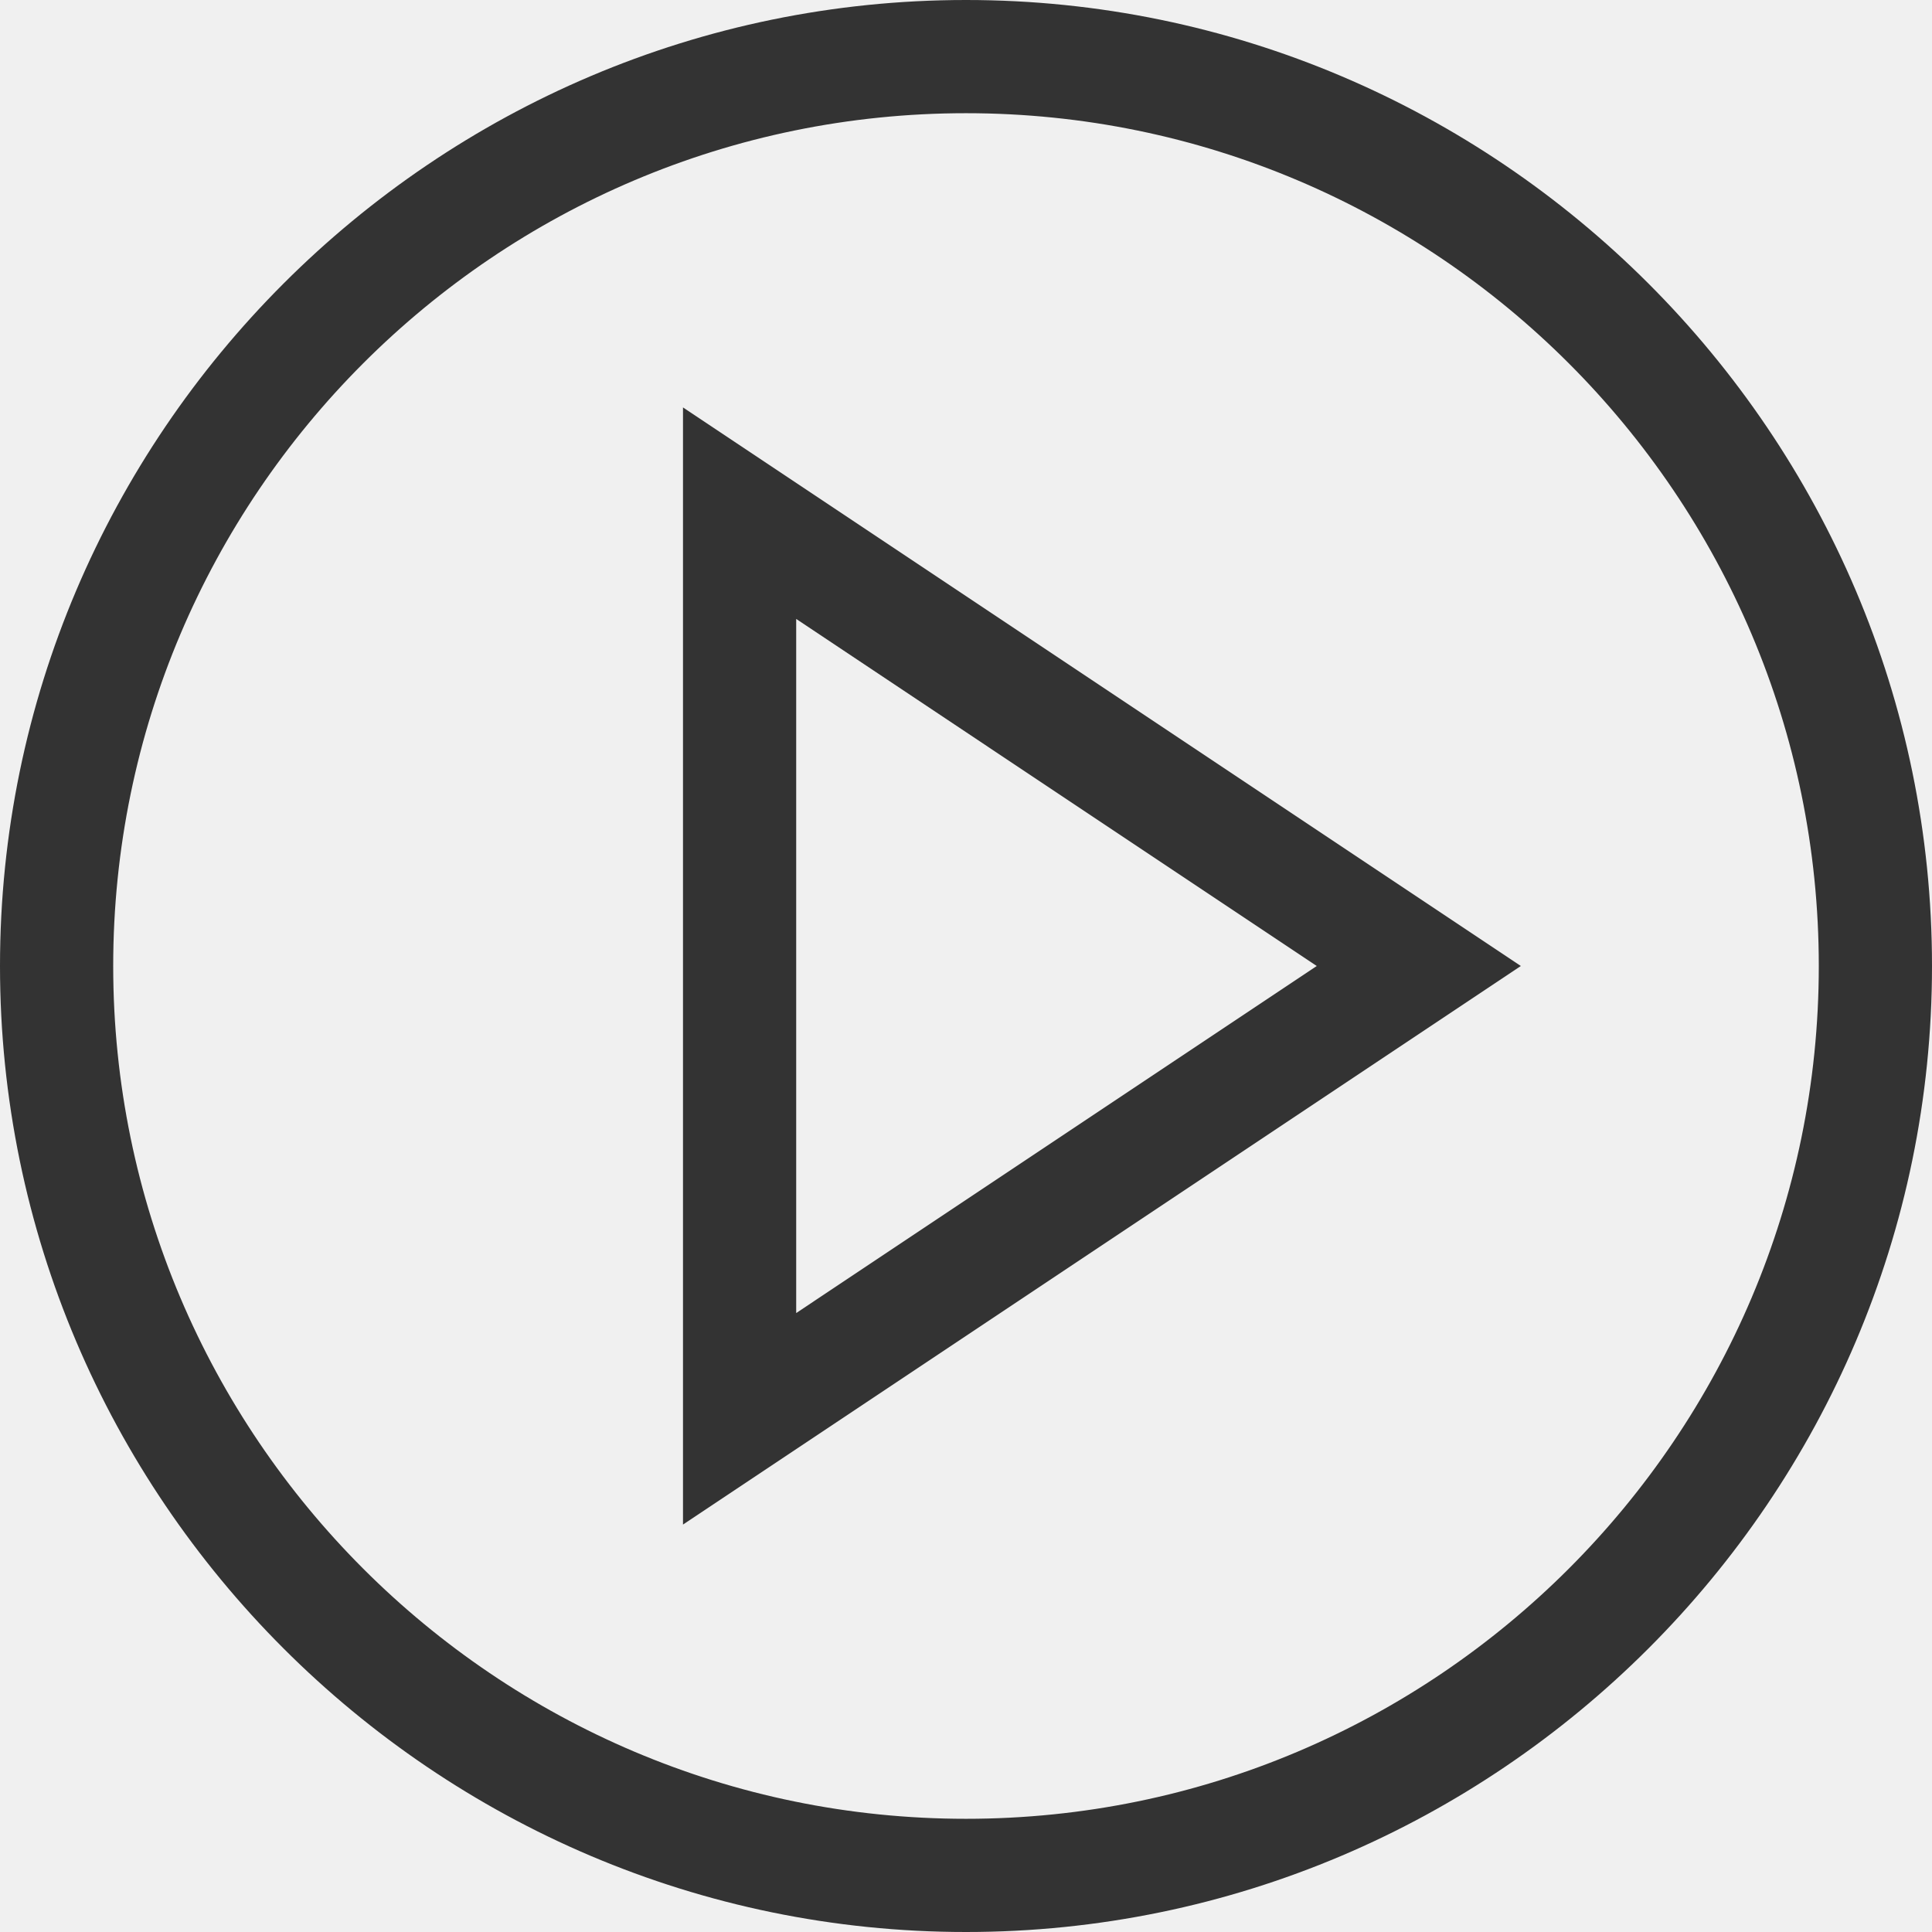
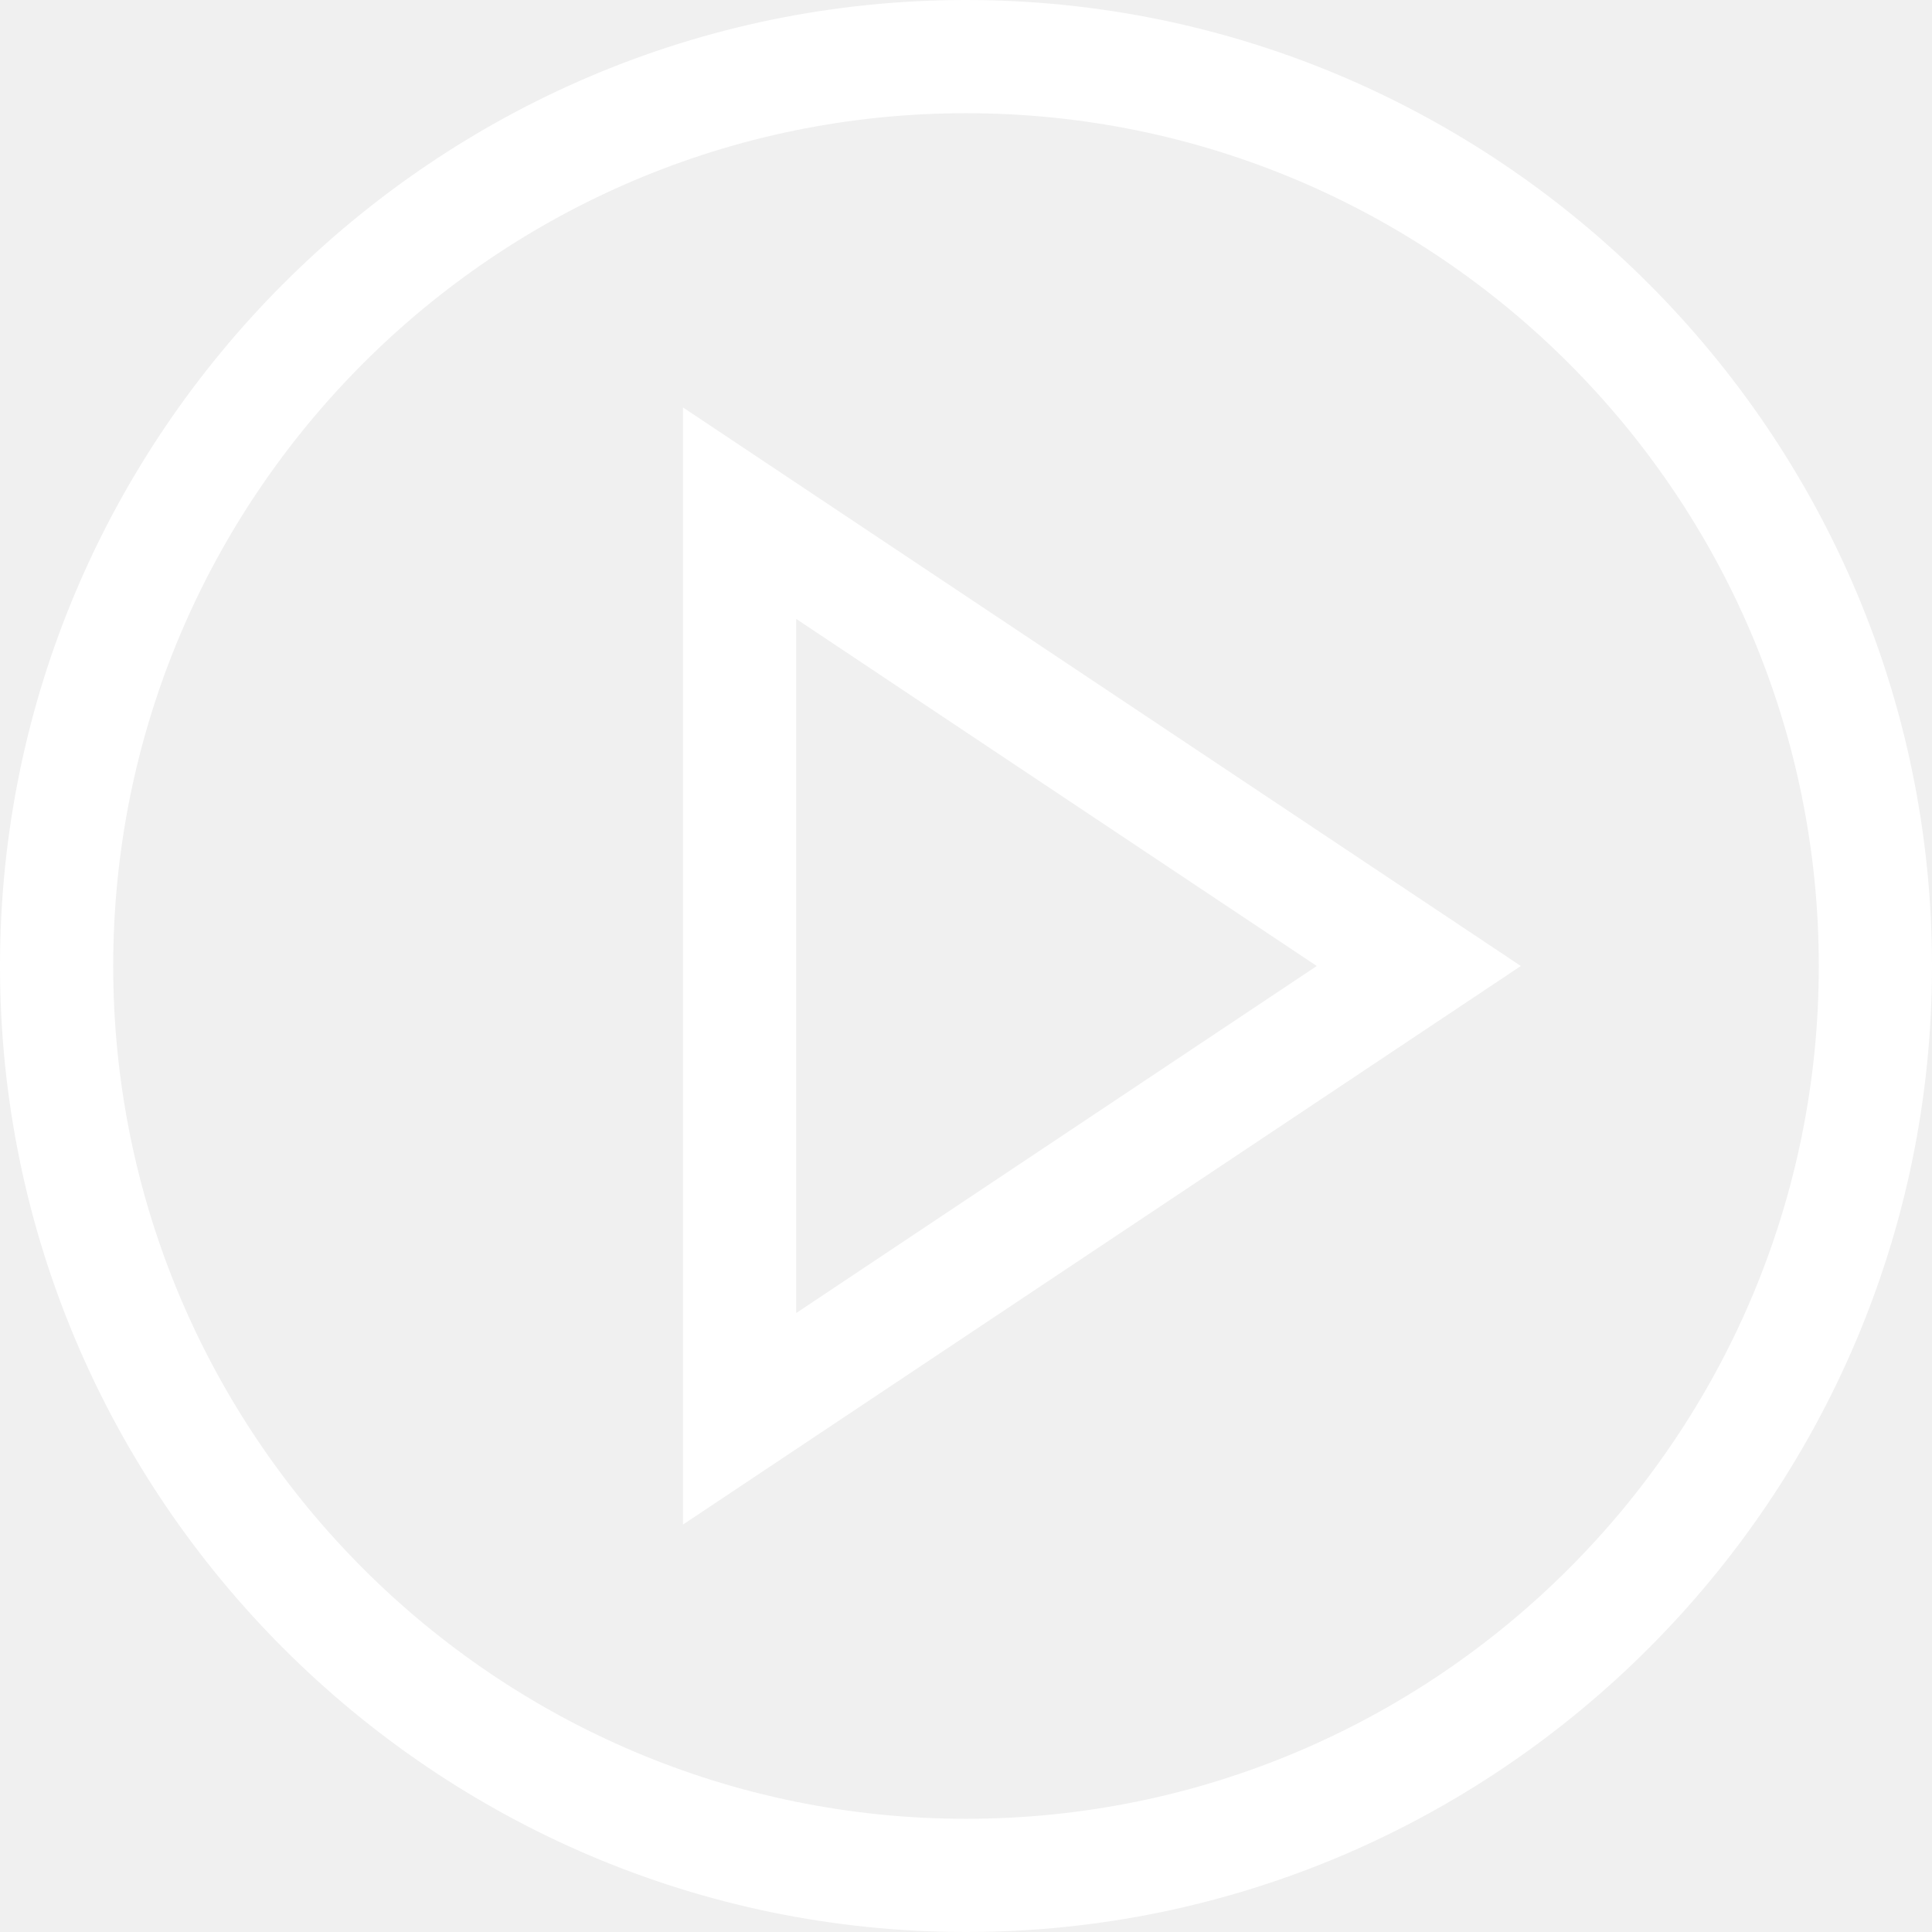
<svg xmlns="http://www.w3.org/2000/svg" viewBox="0 0 512 512" width="512px" height="512px">
-   <path d="m256 0c-140.969 0-256 115.051-256 256 0 140.969 115.051 256 256 256 140.969 0 256-115.051 256-256 0-140.969-115.051-256-256-256zm0 482c-124.617 0-226-101.383-226-226s101.383-226 226-226 226 101.383 226 226-101.383 226-226 226zm0 0" fill="#333333" />
-   <path d="m181 404.027 222.043-148.027-222.043-148.027zm30-240 137.957 91.973-137.957 91.973zm0 0" fill="#333333" />
+   <path d="m256 0c-140.969 0-256 115.051-256 256 0 140.969 115.051 256 256 256 140.969 0 256-115.051 256-256 0-140.969-115.051-256-256-256zm0 482c-124.617 0-226-101.383-226-226s101.383-226 226-226 226 101.383 226 226-101.383 226-226 226zm0 0" fill="#ffffff" />
+   <path d="m181 404.027 222.043-148.027-222.043-148.027zm30-240 137.957 91.973-137.957 91.973zm0 0" fill="#ffffff" />
</svg>
